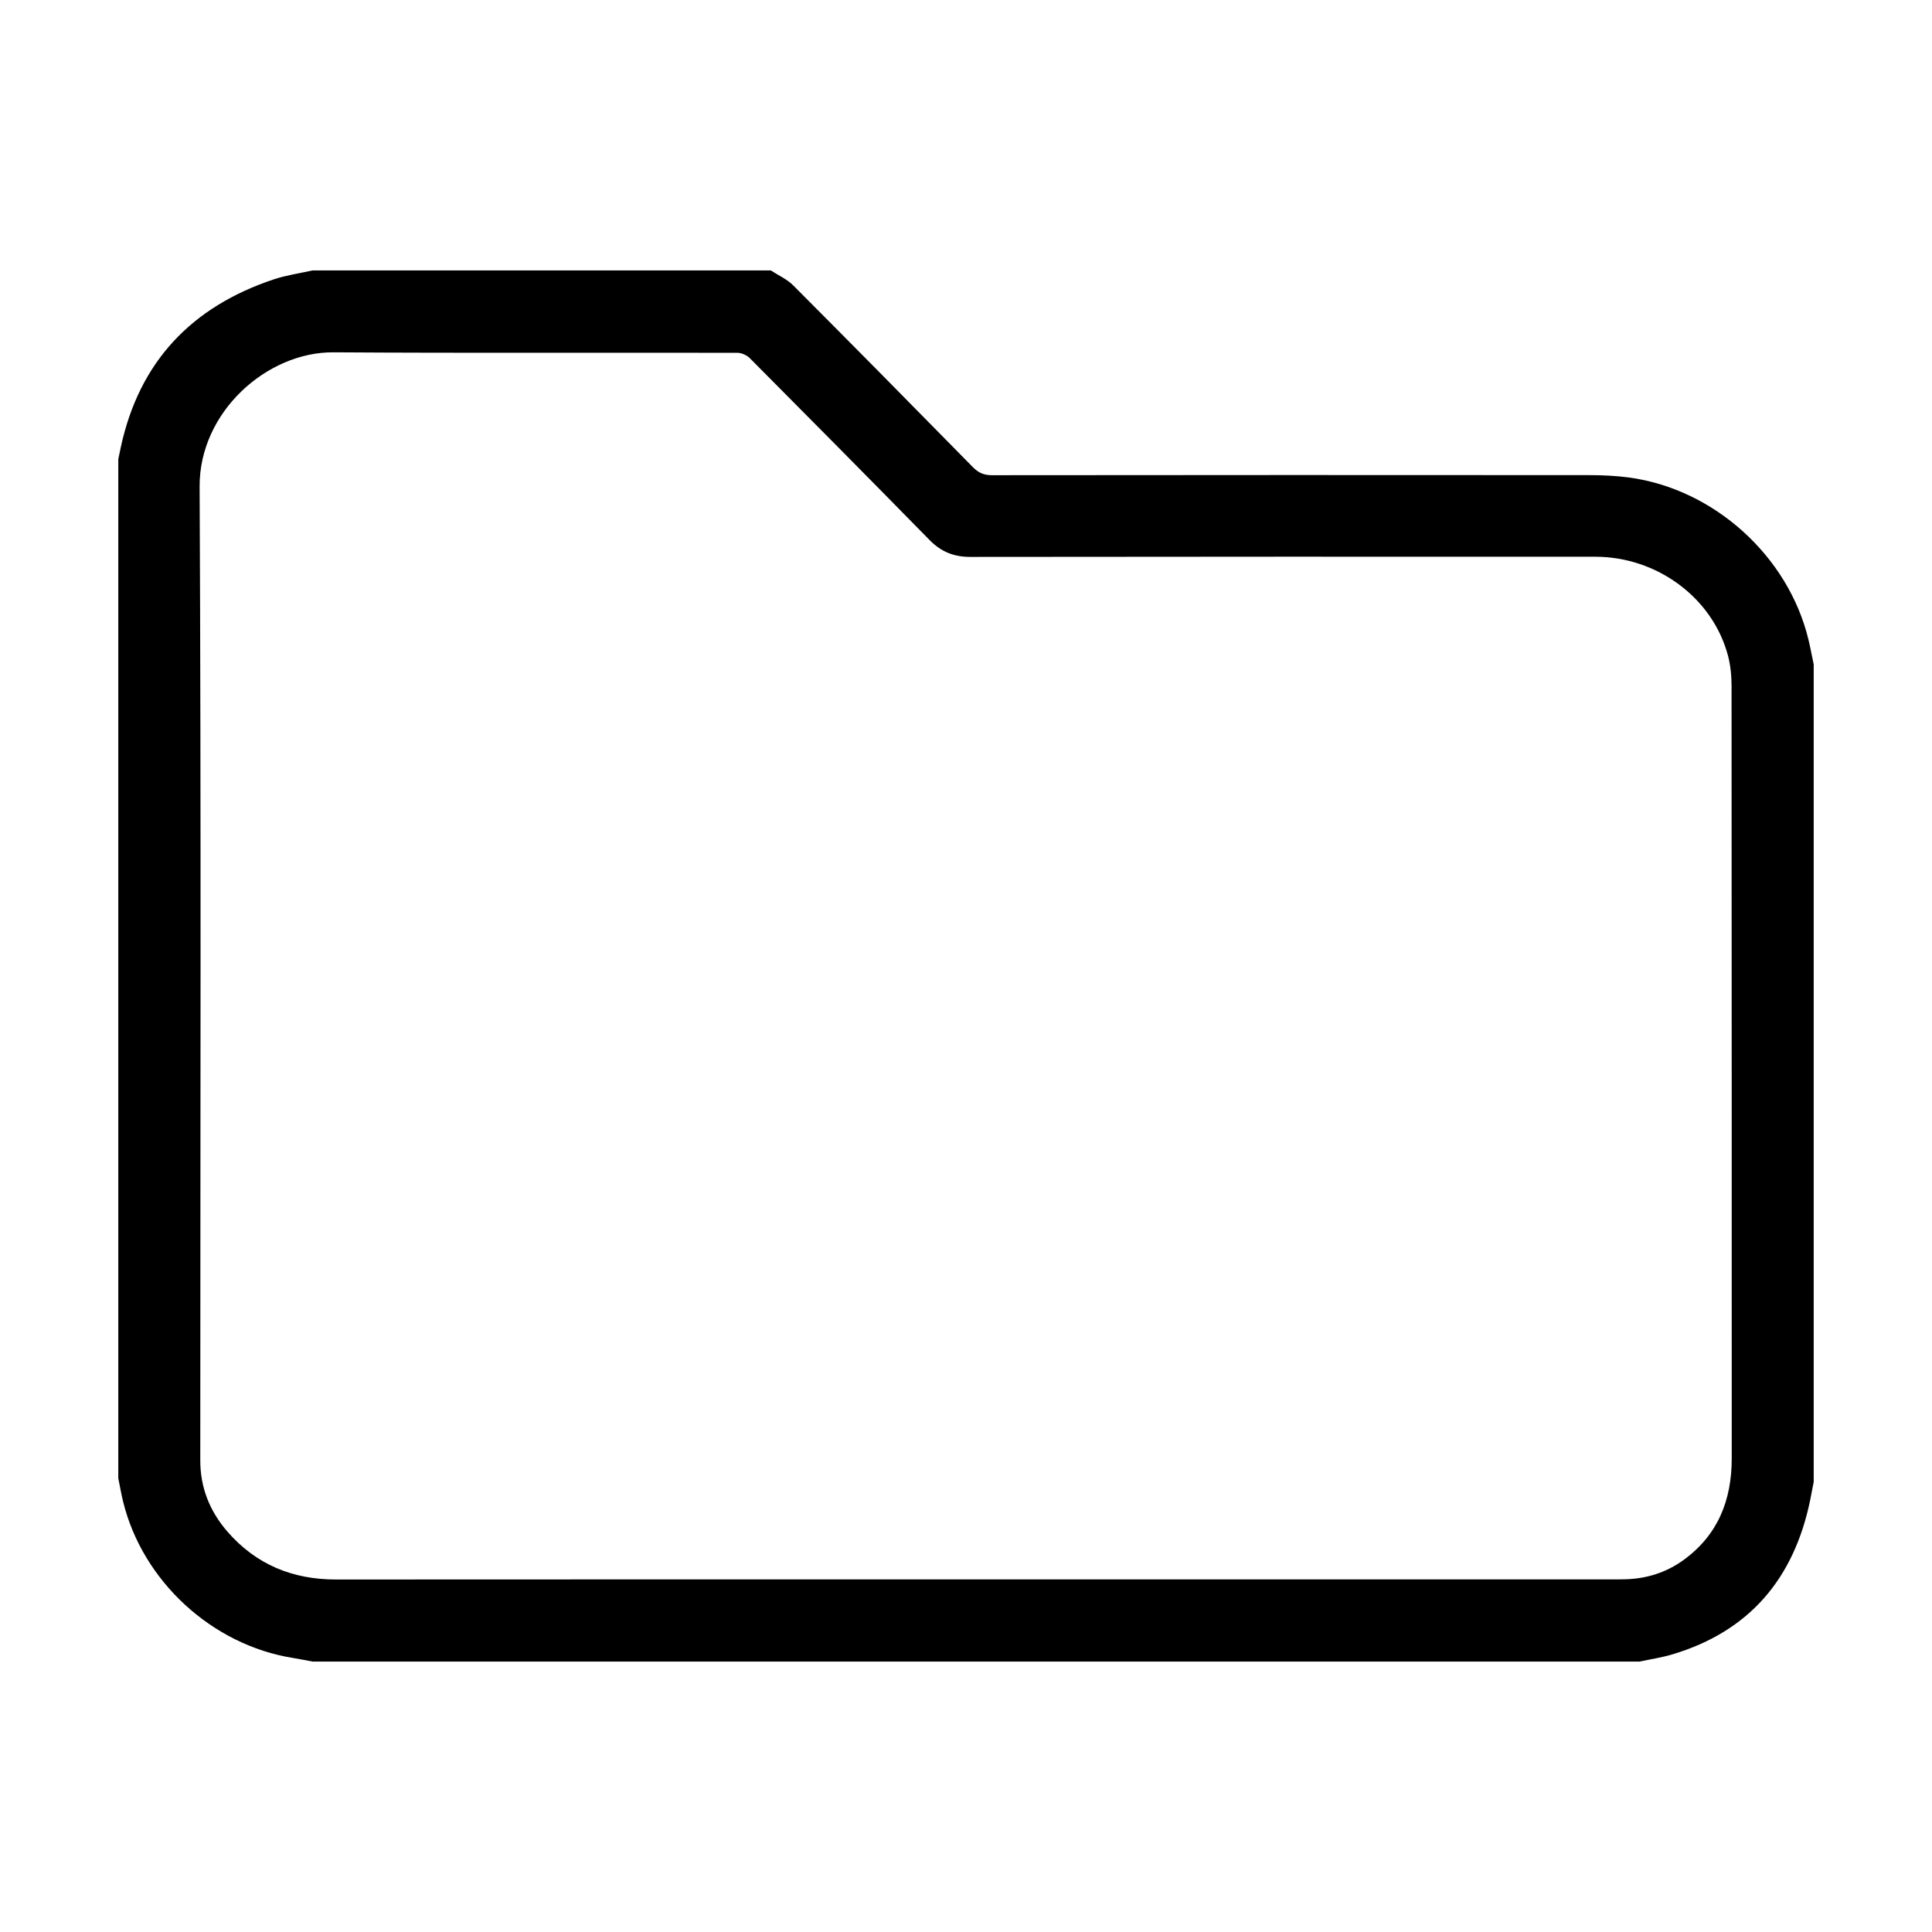
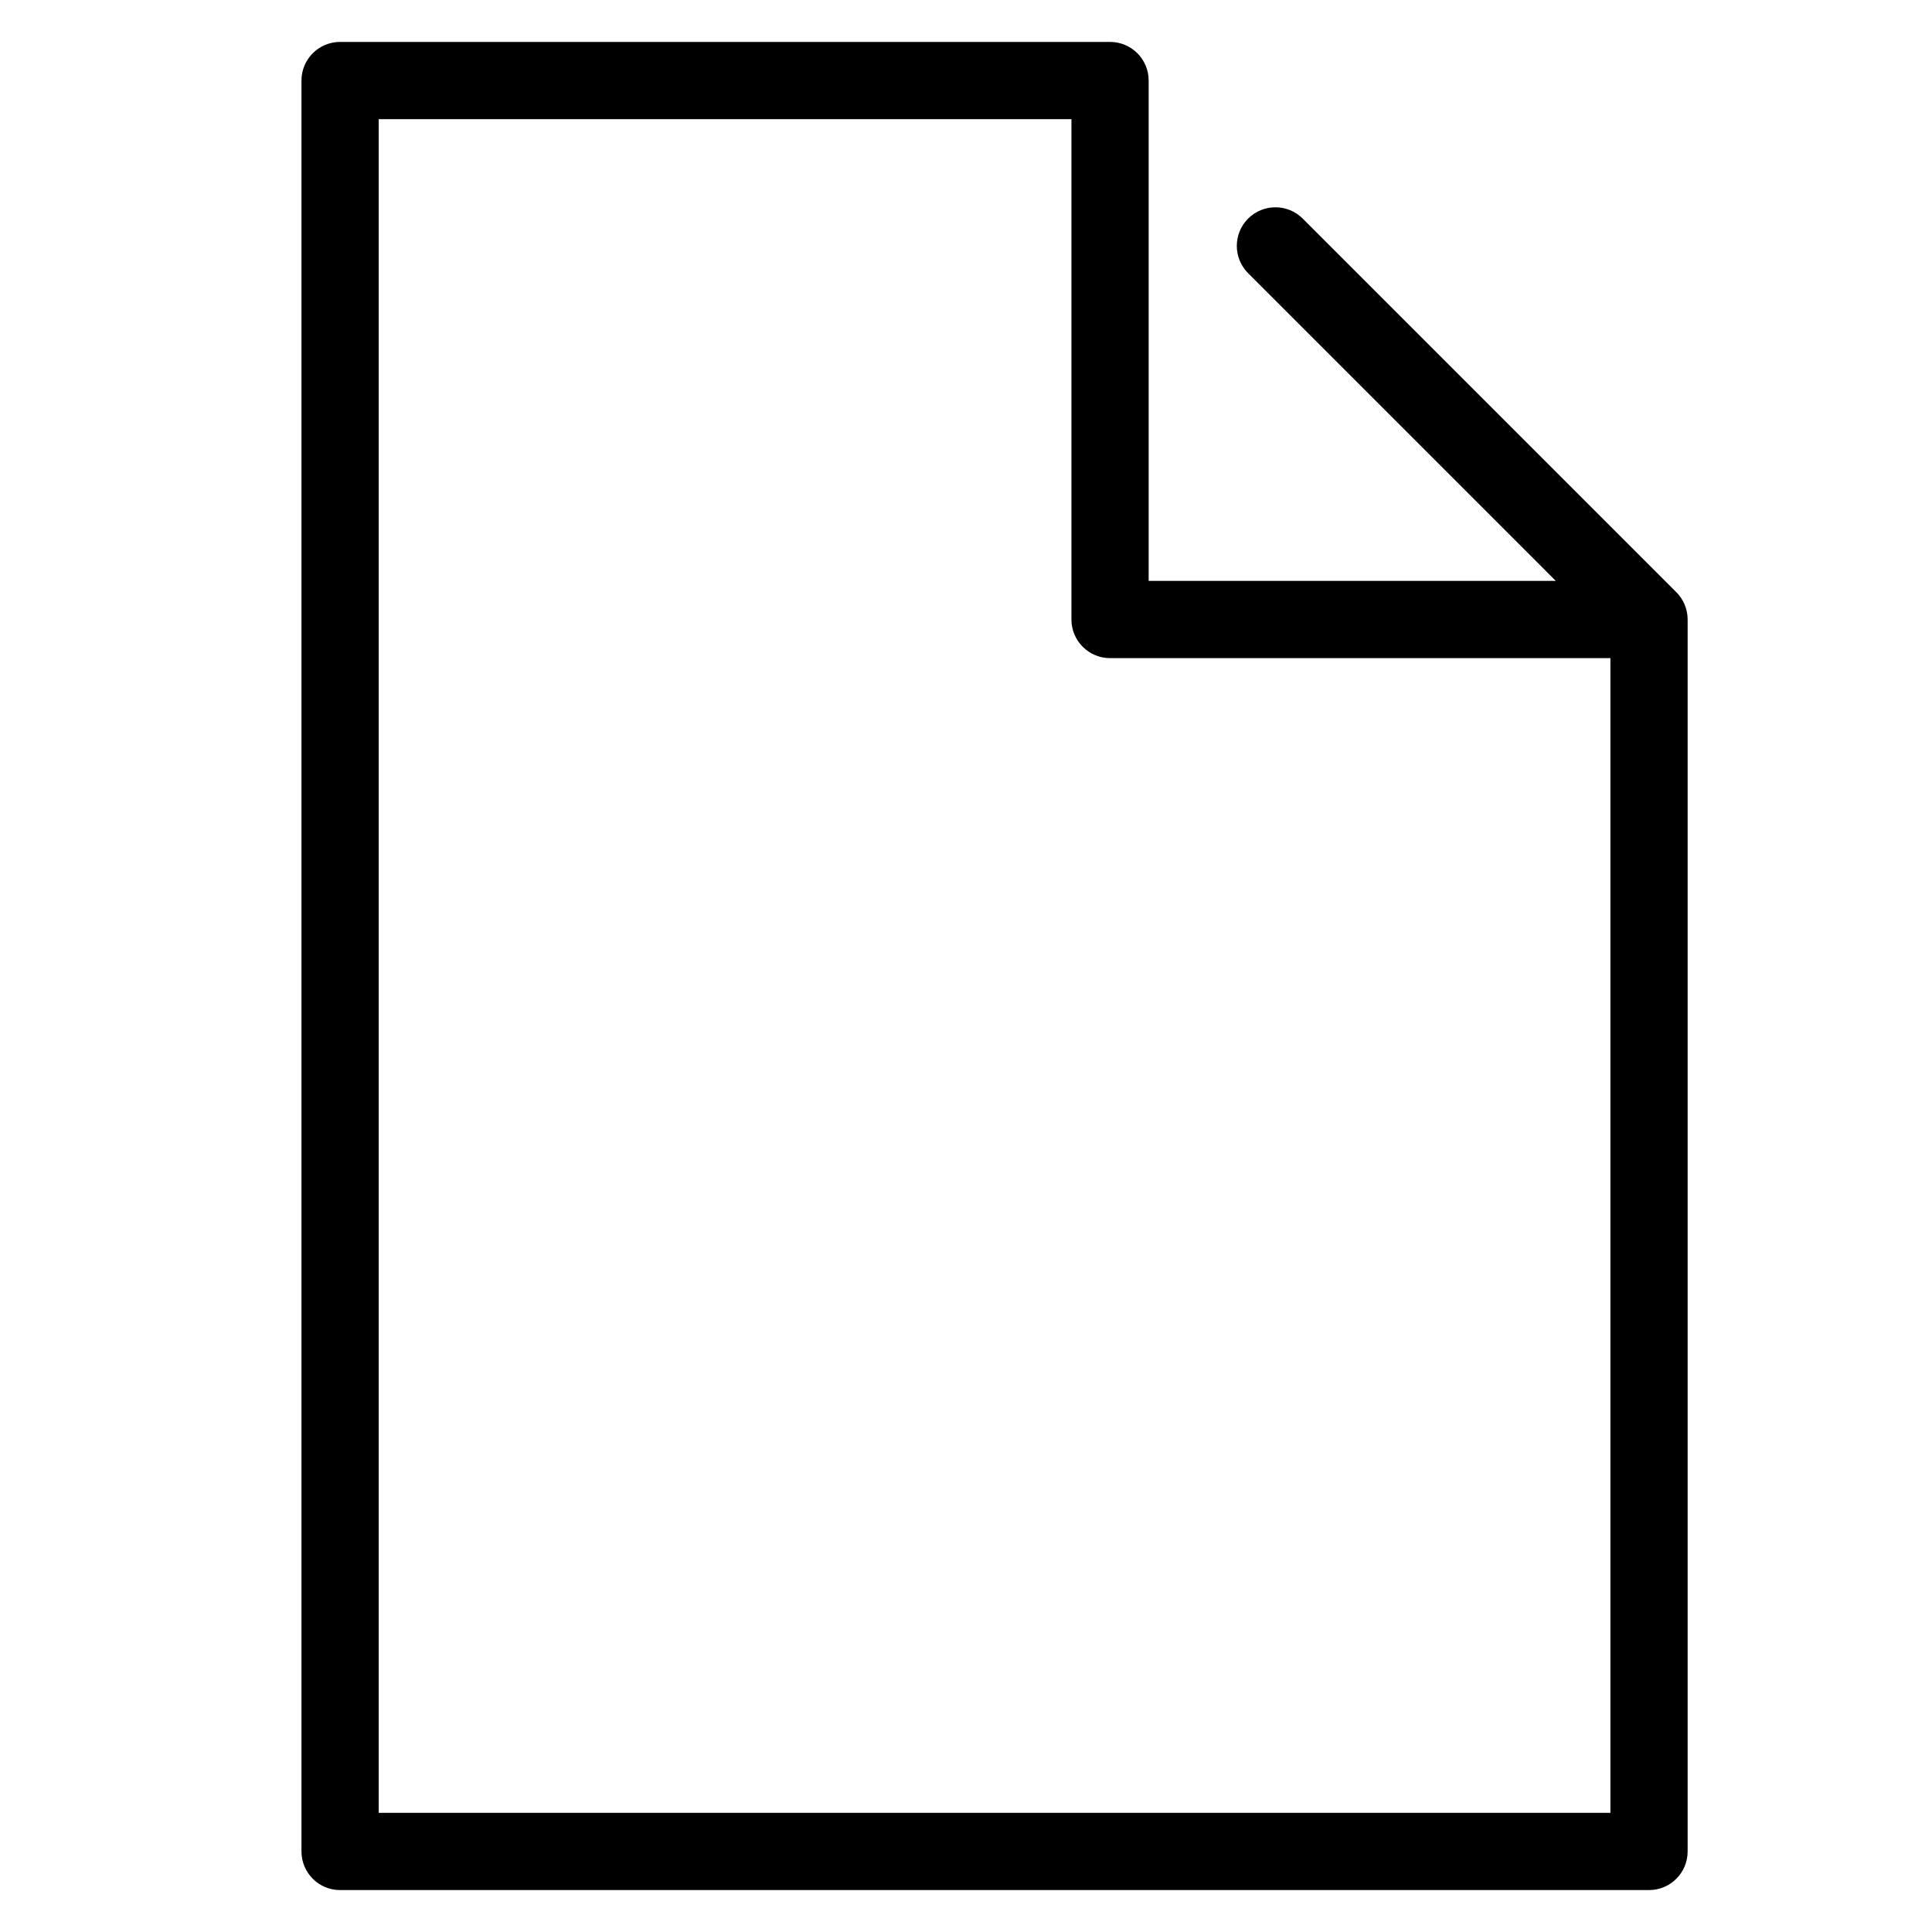
- <svg xmlns="http://www.w3.org/2000/svg" height="48" viewBox="0 0 1024 1024" width="48">
-   <path d="m869.006 880.668h-703.336c-3.467-.643-6.929-1.358-10.416-1.919-42.908-6.864-79.711-40.744-90.024-82.942-.991-4.059-1.698-8.188-2.534-12.29v-540.126c.454-2.177.899-4.353 1.367-6.523 9.825-45.261 37.551-74.274 80.997-88.787 6.654-2.223 13.729-3.2 20.61-4.751h242.864c3.99 2.605 8.575 4.607 11.865 7.905 31.887 31.969 63.582 64.123 95.227 96.341 2.935 2.99 5.861 4.301 10.12 4.293 105.524-.12 211.046-.112 316.569-.042 6.933.008 13.921.318 20.794 1.217 45.231 5.961 84.711 41.615 95.398 85.936 1.053 4.371 1.869 8.801 2.794 13.202v433.275c-.639 3.283-1.238 6.578-1.916 9.846-8.582 41.289-32.05 69.311-73.014 81.558-5.664 1.698-11.577 2.565-17.366 3.807zm-352.39-43.542h337.07c2.588 0 5.181-.005 7.774-.078 11.299-.295 21.698-3.587 30.825-10.192 18.267-13.229 25.568-31.783 25.568-53.806-.021-136.48.012-272.952-.095-409.434-.004-5.432-.532-11.05-1.938-16.282-8.158-30.495-37.551-52.245-70.284-52.25-110.417-.031-220.833-.063-331.24.09-8.711.013-15.503-2.716-21.578-8.916-31.621-32.253-63.402-64.345-95.252-96.366-1.602-1.607-4.384-2.889-6.614-2.893-71.395-.15-142.794.197-214.188-.262-35.033-.221-71.059 31.486-70.862 71.173.839 170.477.355 340.953.355 511.429 0 1.462.018 2.914 0 4.371-.111 14.576 4.979 27.26 14.427 38.131 15.152 17.408 34.499 25.341 57.499 25.327 112.841-.09 225.69-.042 338.534-.042zm0 0" />
+ <svg xmlns="http://www.w3.org/2000/svg" height="32" viewBox="0 0 1024 1024" width="32">
+   <path d="m888.495 313.883-198.02-198.02c-7.992-7.992-20.957-7.992-28.949 0s-7.992 20.947 0 28.939l163.084 163.084h-215.795l-0-265.2c0-11.308-9.159-20.466-20.466-20.466h-408.095c-11.308 0-20.466 9.159-20.466 20.466v938.628c0 11.297 9.159 20.466 20.466 20.466h693.761c11.308 0 20.466-9.169 20.466-20.466v-652.961c0-5.424-2.149-10.632-5.986-14.47zm-34.946 646.965h-652.828v-897.695h367.162v265.2c0 11.308 9.169 20.466 20.466 20.466h265.2z" />
</svg>
